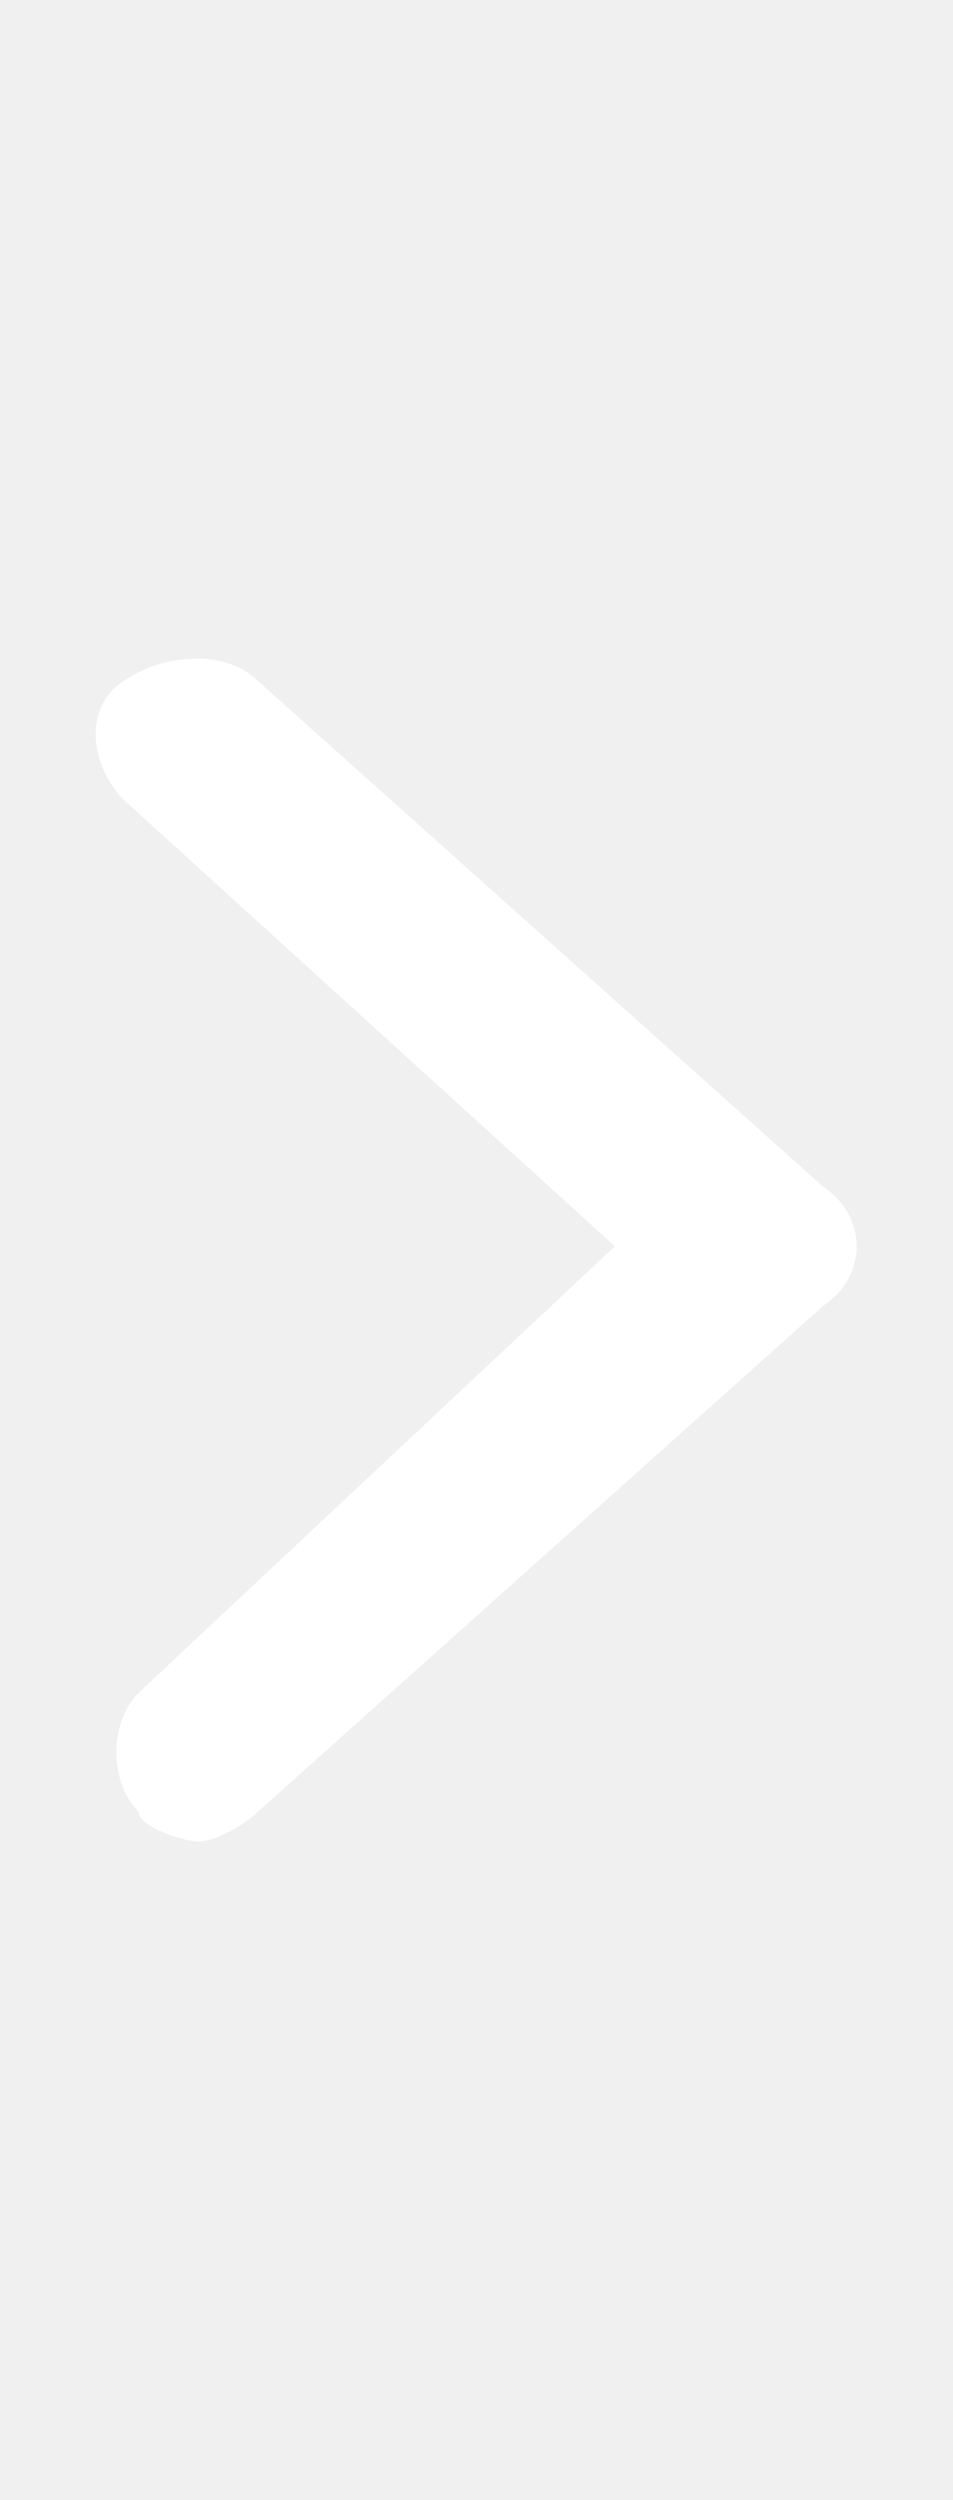
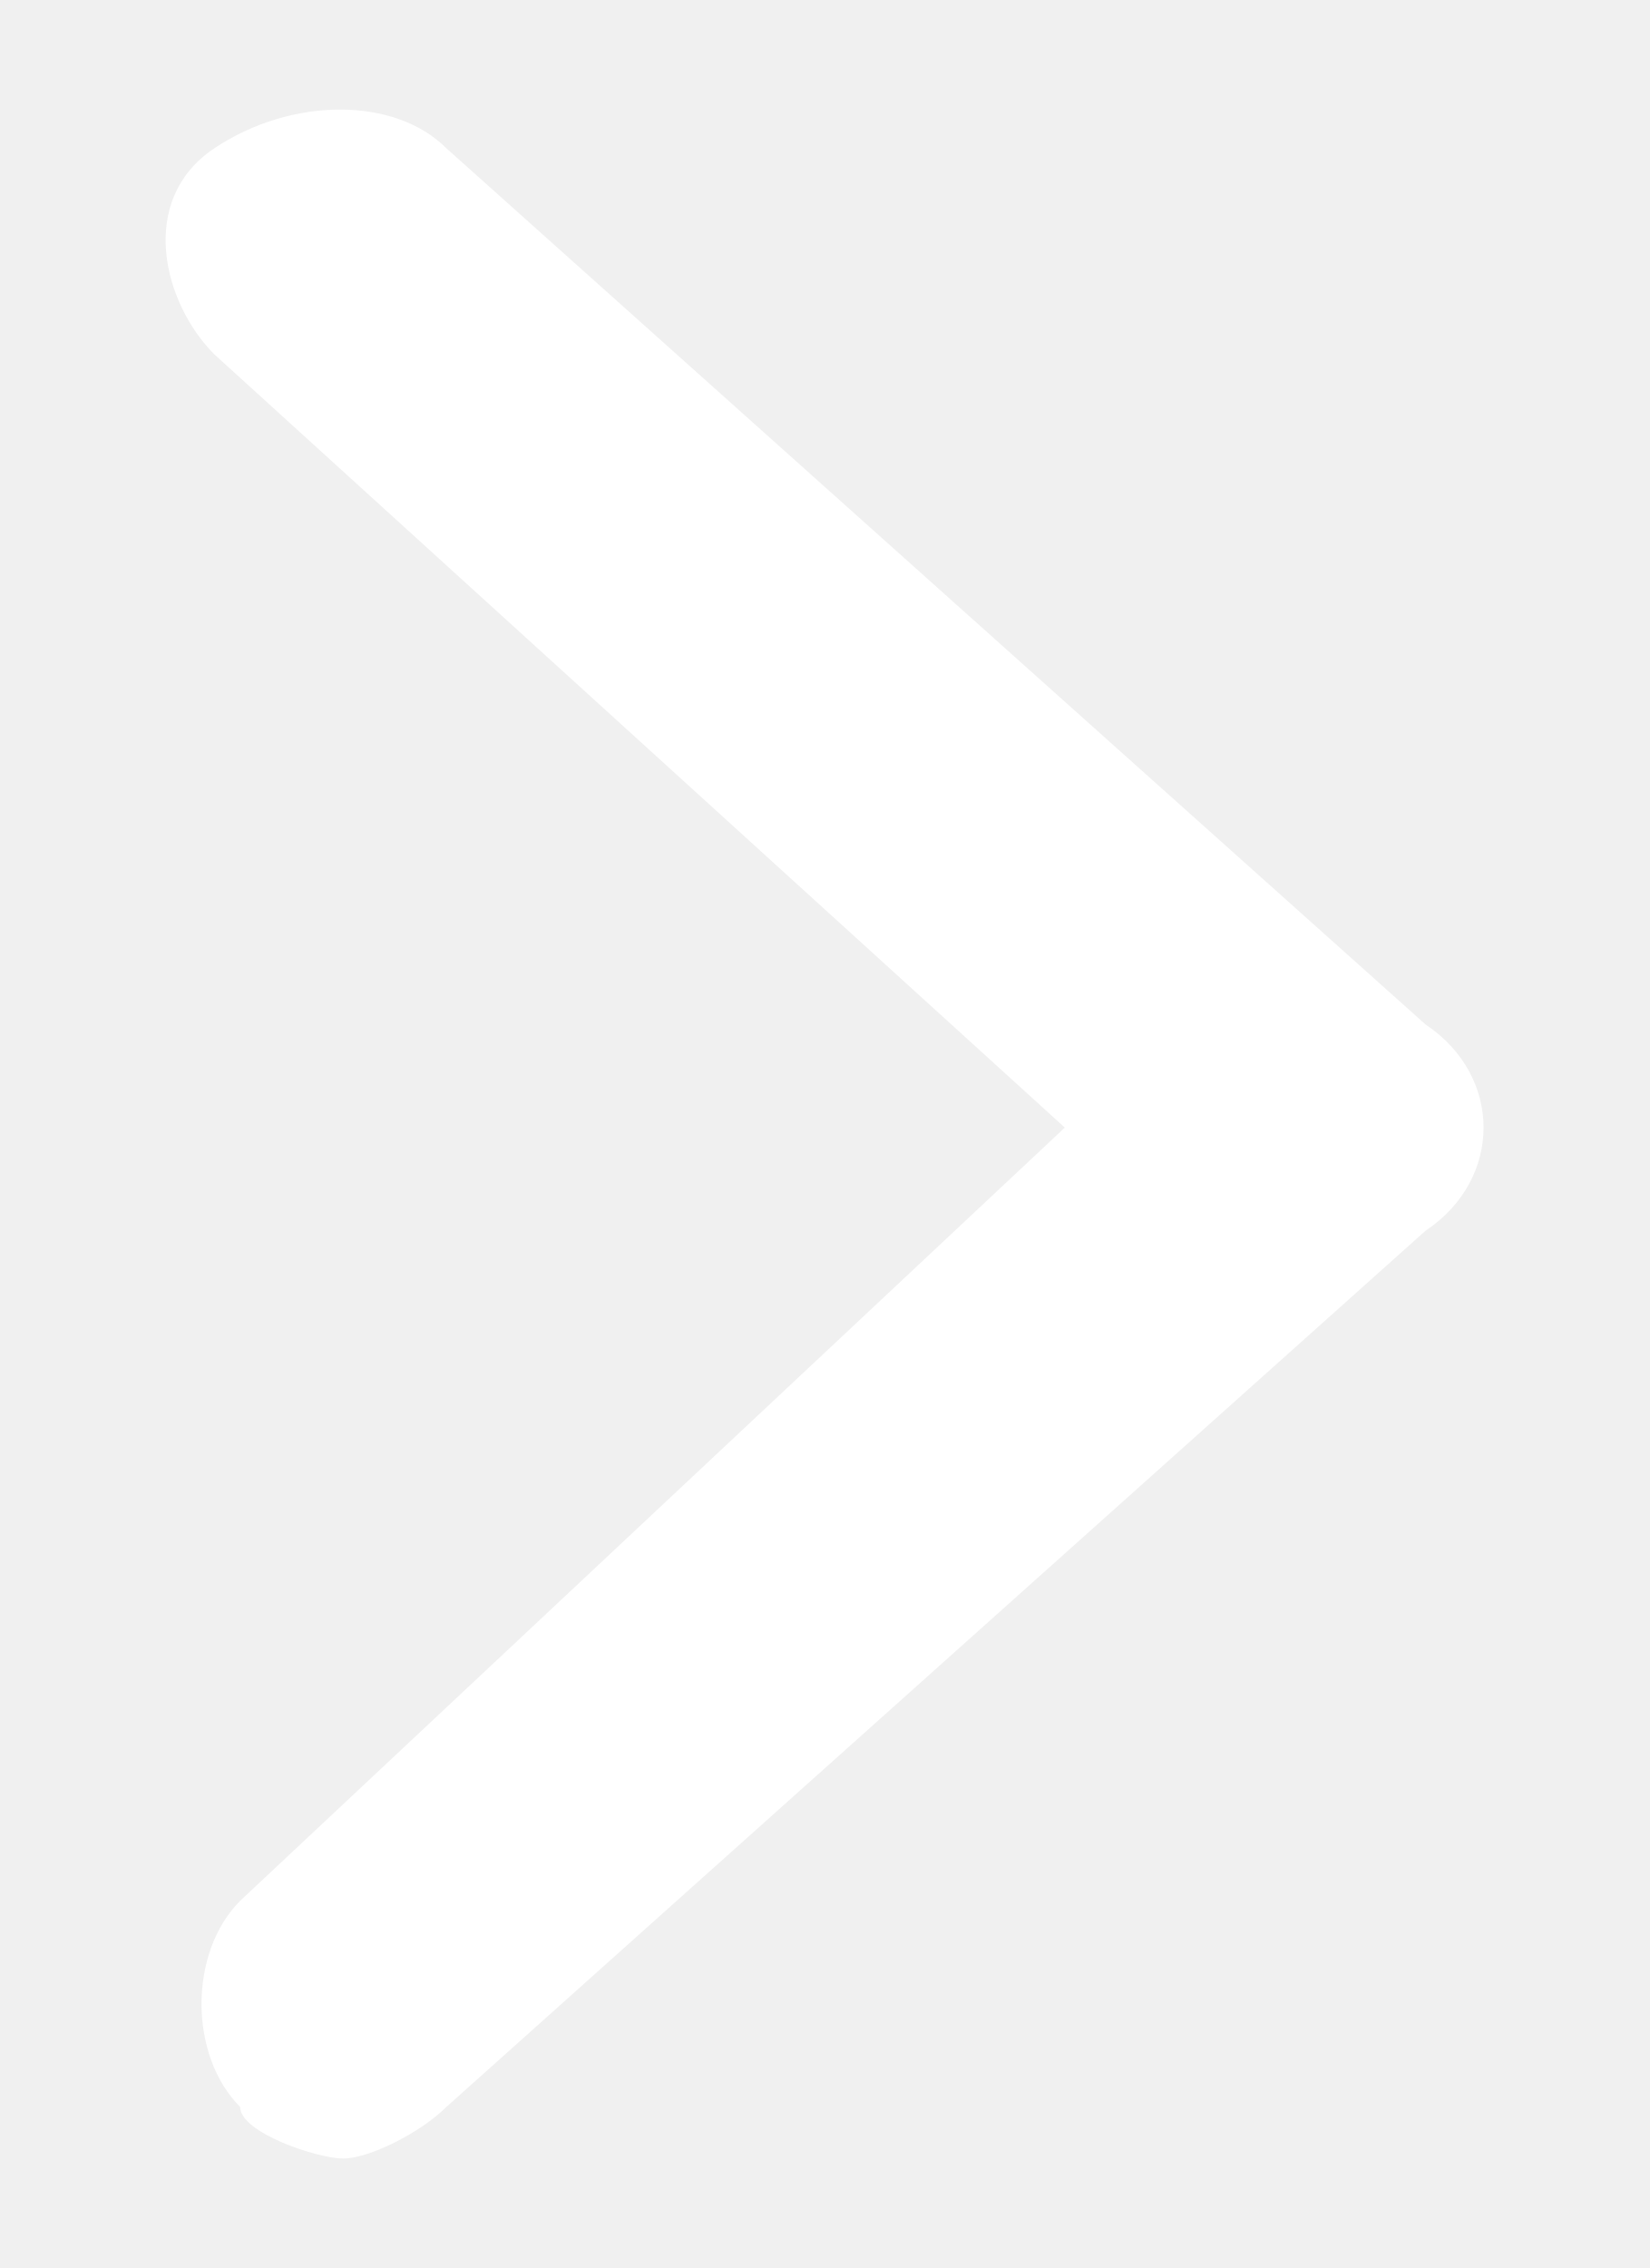
- <svg xmlns="http://www.w3.org/2000/svg" width="8" height="21" viewBox="0 0 8 21" fill="none">
-   <path d="M6.915 9.969L2.165 5.719C1.915 5.469 1.415 5.469 1.04 5.719C0.665 5.969 0.79 6.469 1.04 6.719L5.165 10.469L1.165 14.219C0.915 14.469 0.915 14.969 1.165 15.219C1.165 15.344 1.54 15.469 1.665 15.469C1.79 15.469 2.04 15.344 2.165 15.219L6.915 10.969C7.29 10.719 7.29 10.219 6.915 9.969Z" fill="white" />
+ <svg xmlns="http://www.w3.org/2000/svg" width="8" height="11" fill="none" viewBox="0 0 8 11">
+   <path fill="#fff" d="m6.915 4.969-4.75-4.25c-.25-.25-.75-.25-1.125 0-.375.25-.25.75 0 1l4.125 3.75-4 3.75c-.25.25-.25.75 0 1 0 .125.375.25.5.25s.375-.125.5-.25l4.75-4.25c.375-.25.375-.75 0-1Z" />
</svg>
